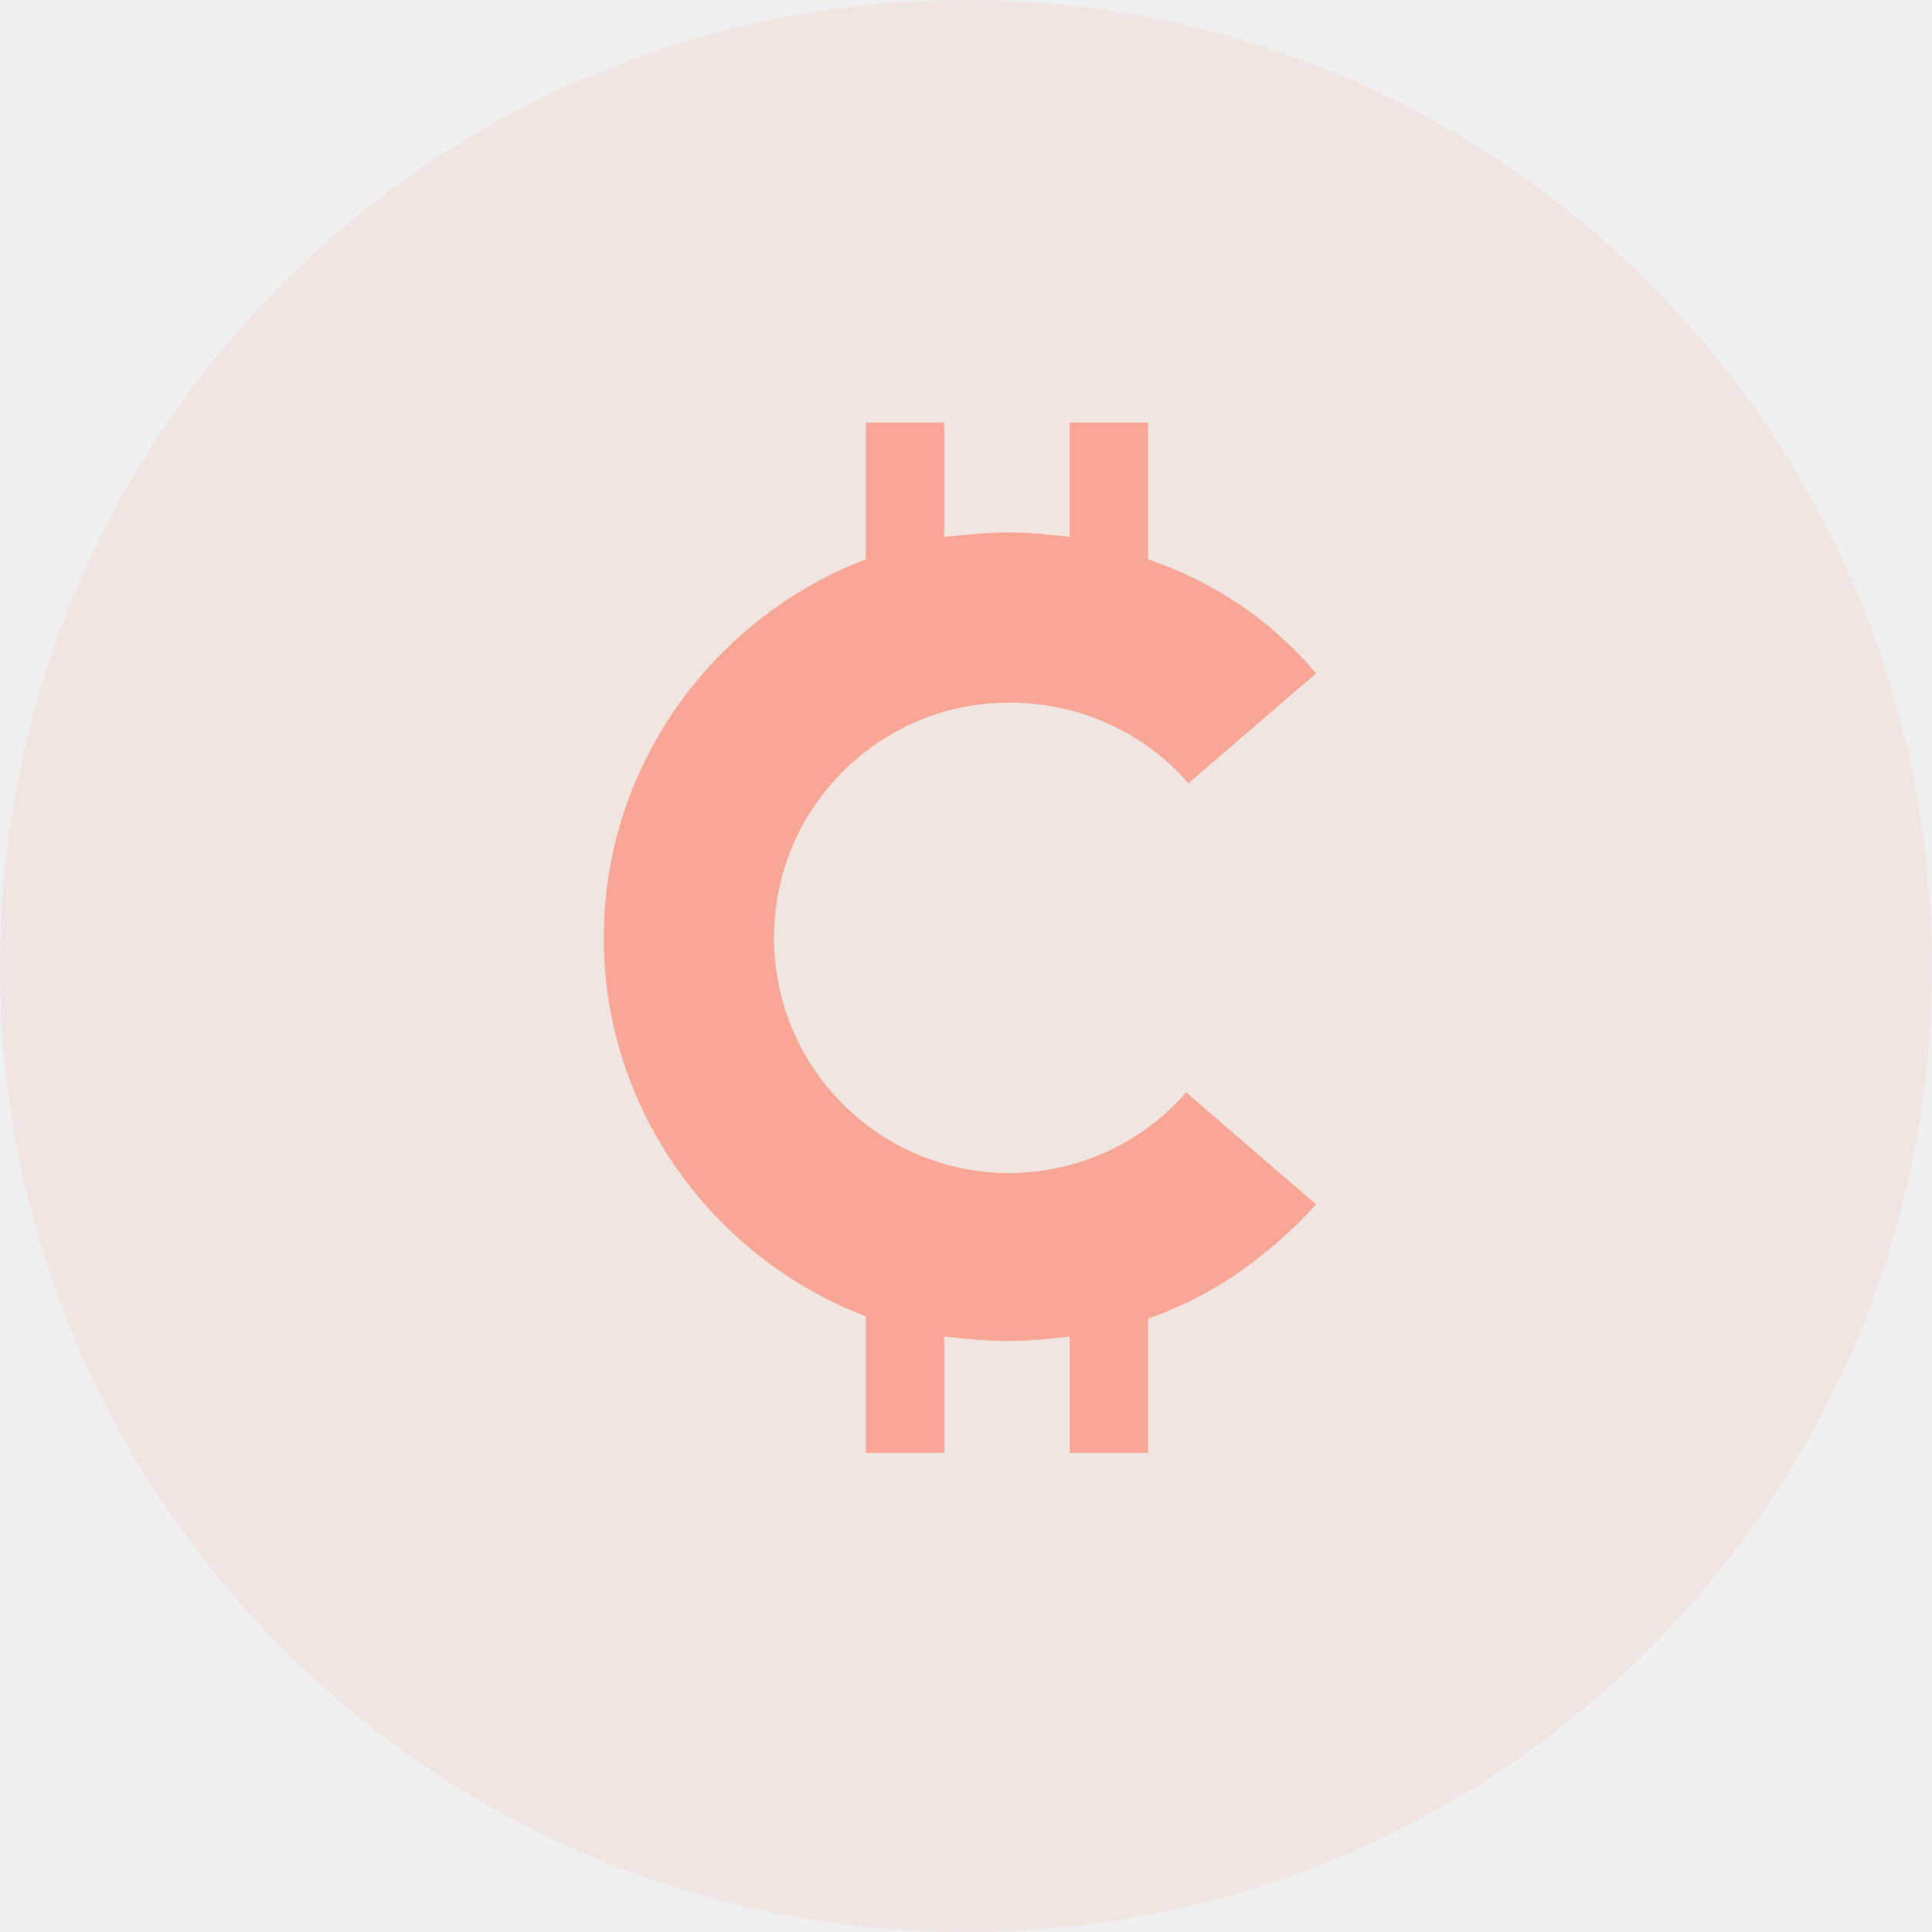
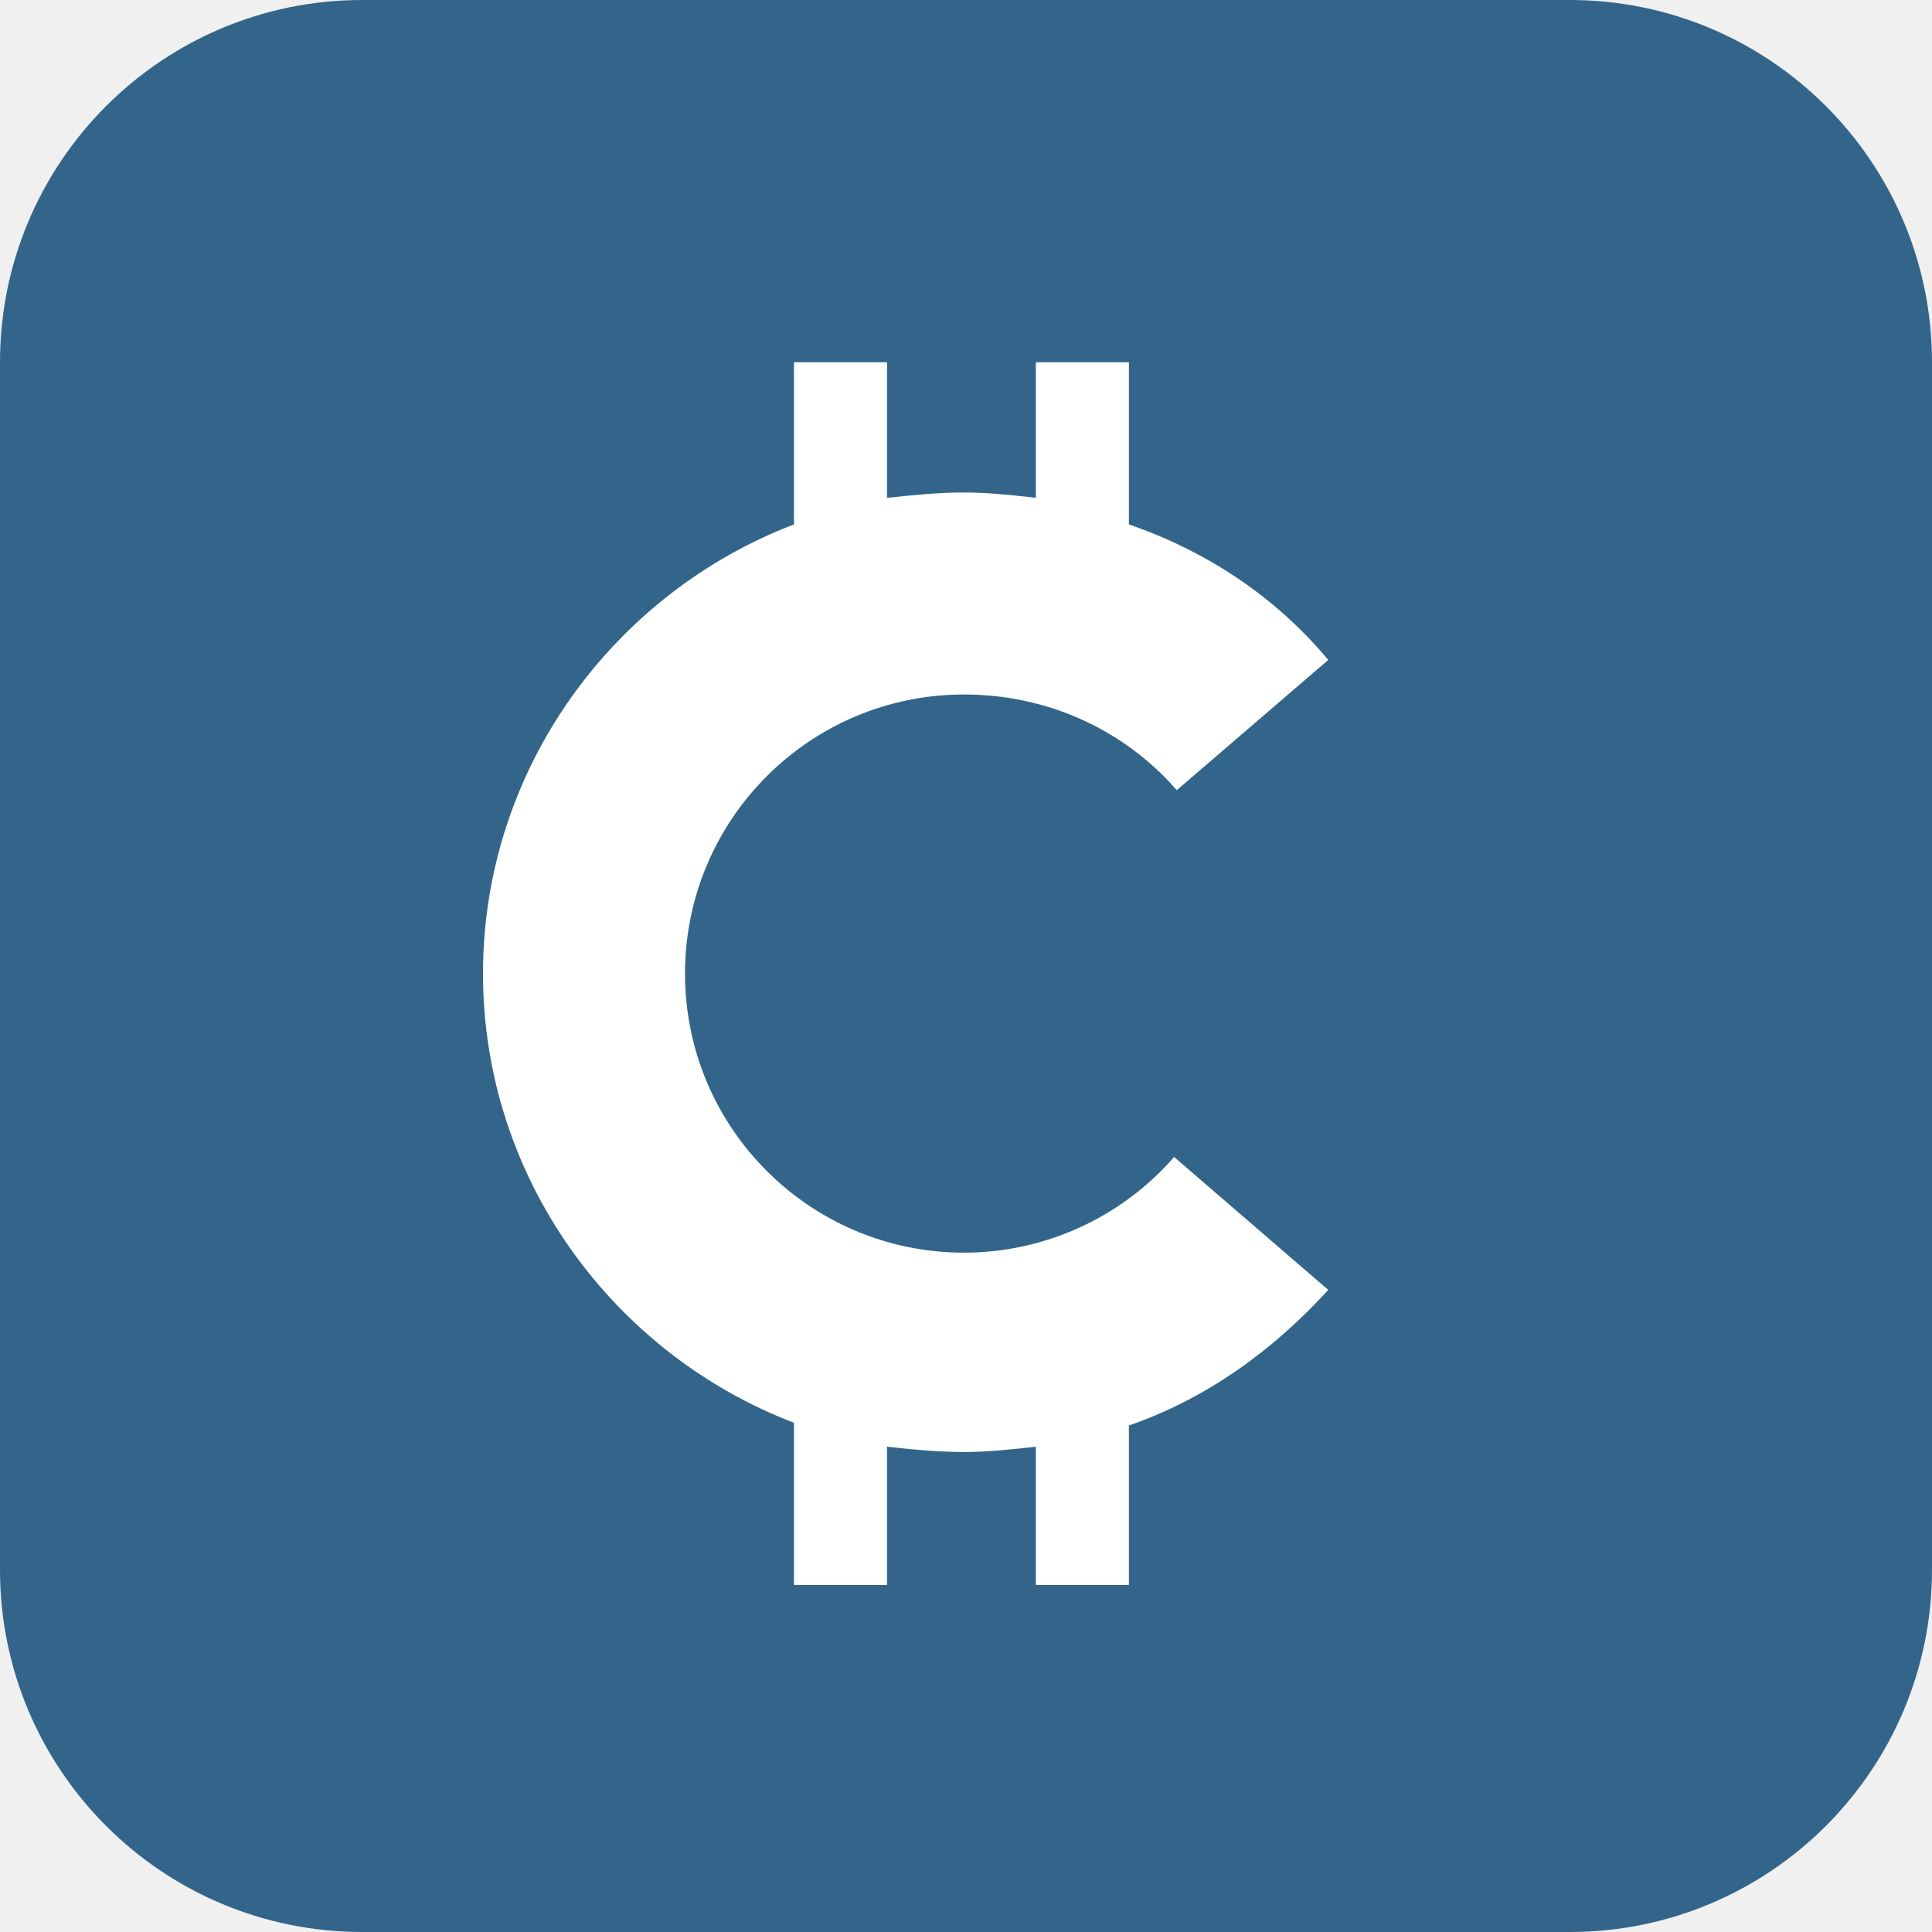
- <svg xmlns="http://www.w3.org/2000/svg" width="48" height="48">
-   <g fill="#FF6444">
-     <circle cx="24" cy="24" r="24" fill-opacity=".08" />
-     <path d="M25.073 29.143A5.842 5.842 0 0 1 19.23 23.3a5.842 5.842 0 0 1 5.843-5.843c1.725 0 3.34.723 4.452 2.003l3.172-2.727c-1.113-1.336-2.56-2.282-4.174-2.838V10.5h-1.947v2.838c-.501-.055-1.002-.111-1.503-.111-.556 0-1.057.056-1.614.111V10.5h-1.948v3.395C17.727 15.342 15 19.015 15 23.3c0 4.285 2.727 7.958 6.511 9.405V36.1h1.949v-2.894c.501.056 1.058.111 1.614.111.5 0 1.002-.055 1.503-.11V36.1h1.947v-3.34c1.614-.556 3.006-1.557 4.174-2.837L29.47 27.14a5.837 5.837 0 0 1-4.397 2.003z" fill-opacity=".48" />
-   </g>
+ <svg xmlns="http://www.w3.org/2000/svg" width="32" height="32" viewBox="0 0 32 32" fill="none">
+   <path d="M0 6C0 2.686 2.686 0 6 0H26C29.314 0 32 2.686 32 6V26C32 29.314 29.314 32 26 32H6C2.686 32 0 29.314 0 26V6Z" fill="#33658A" />
+   <path d="M15.969 20.748C13.415 20.748 11.346 18.679 11.346 16.126C11.346 13.572 13.415 11.503 15.969 11.503C17.333 11.503 18.61 12.075 19.491 13.088L22 10.931C21.119 9.874 19.975 9.126 18.698 8.686V6H17.157V8.245C16.761 8.201 16.365 8.157 15.969 8.157C15.528 8.157 15.132 8.201 14.692 8.245V6H13.151V8.686C10.157 9.83 8 12.736 8 16.126C8 19.516 10.157 22.421 13.151 23.566V26.252H14.692V23.962C15.088 24.006 15.528 24.05 15.969 24.05C16.365 24.05 16.761 24.006 17.157 23.962V26.252H18.698V23.61C19.975 23.17 21.076 22.377 22 21.365L19.447 19.163C18.566 20.176 17.289 20.748 15.969 20.748Z" fill="white" />
</svg>
